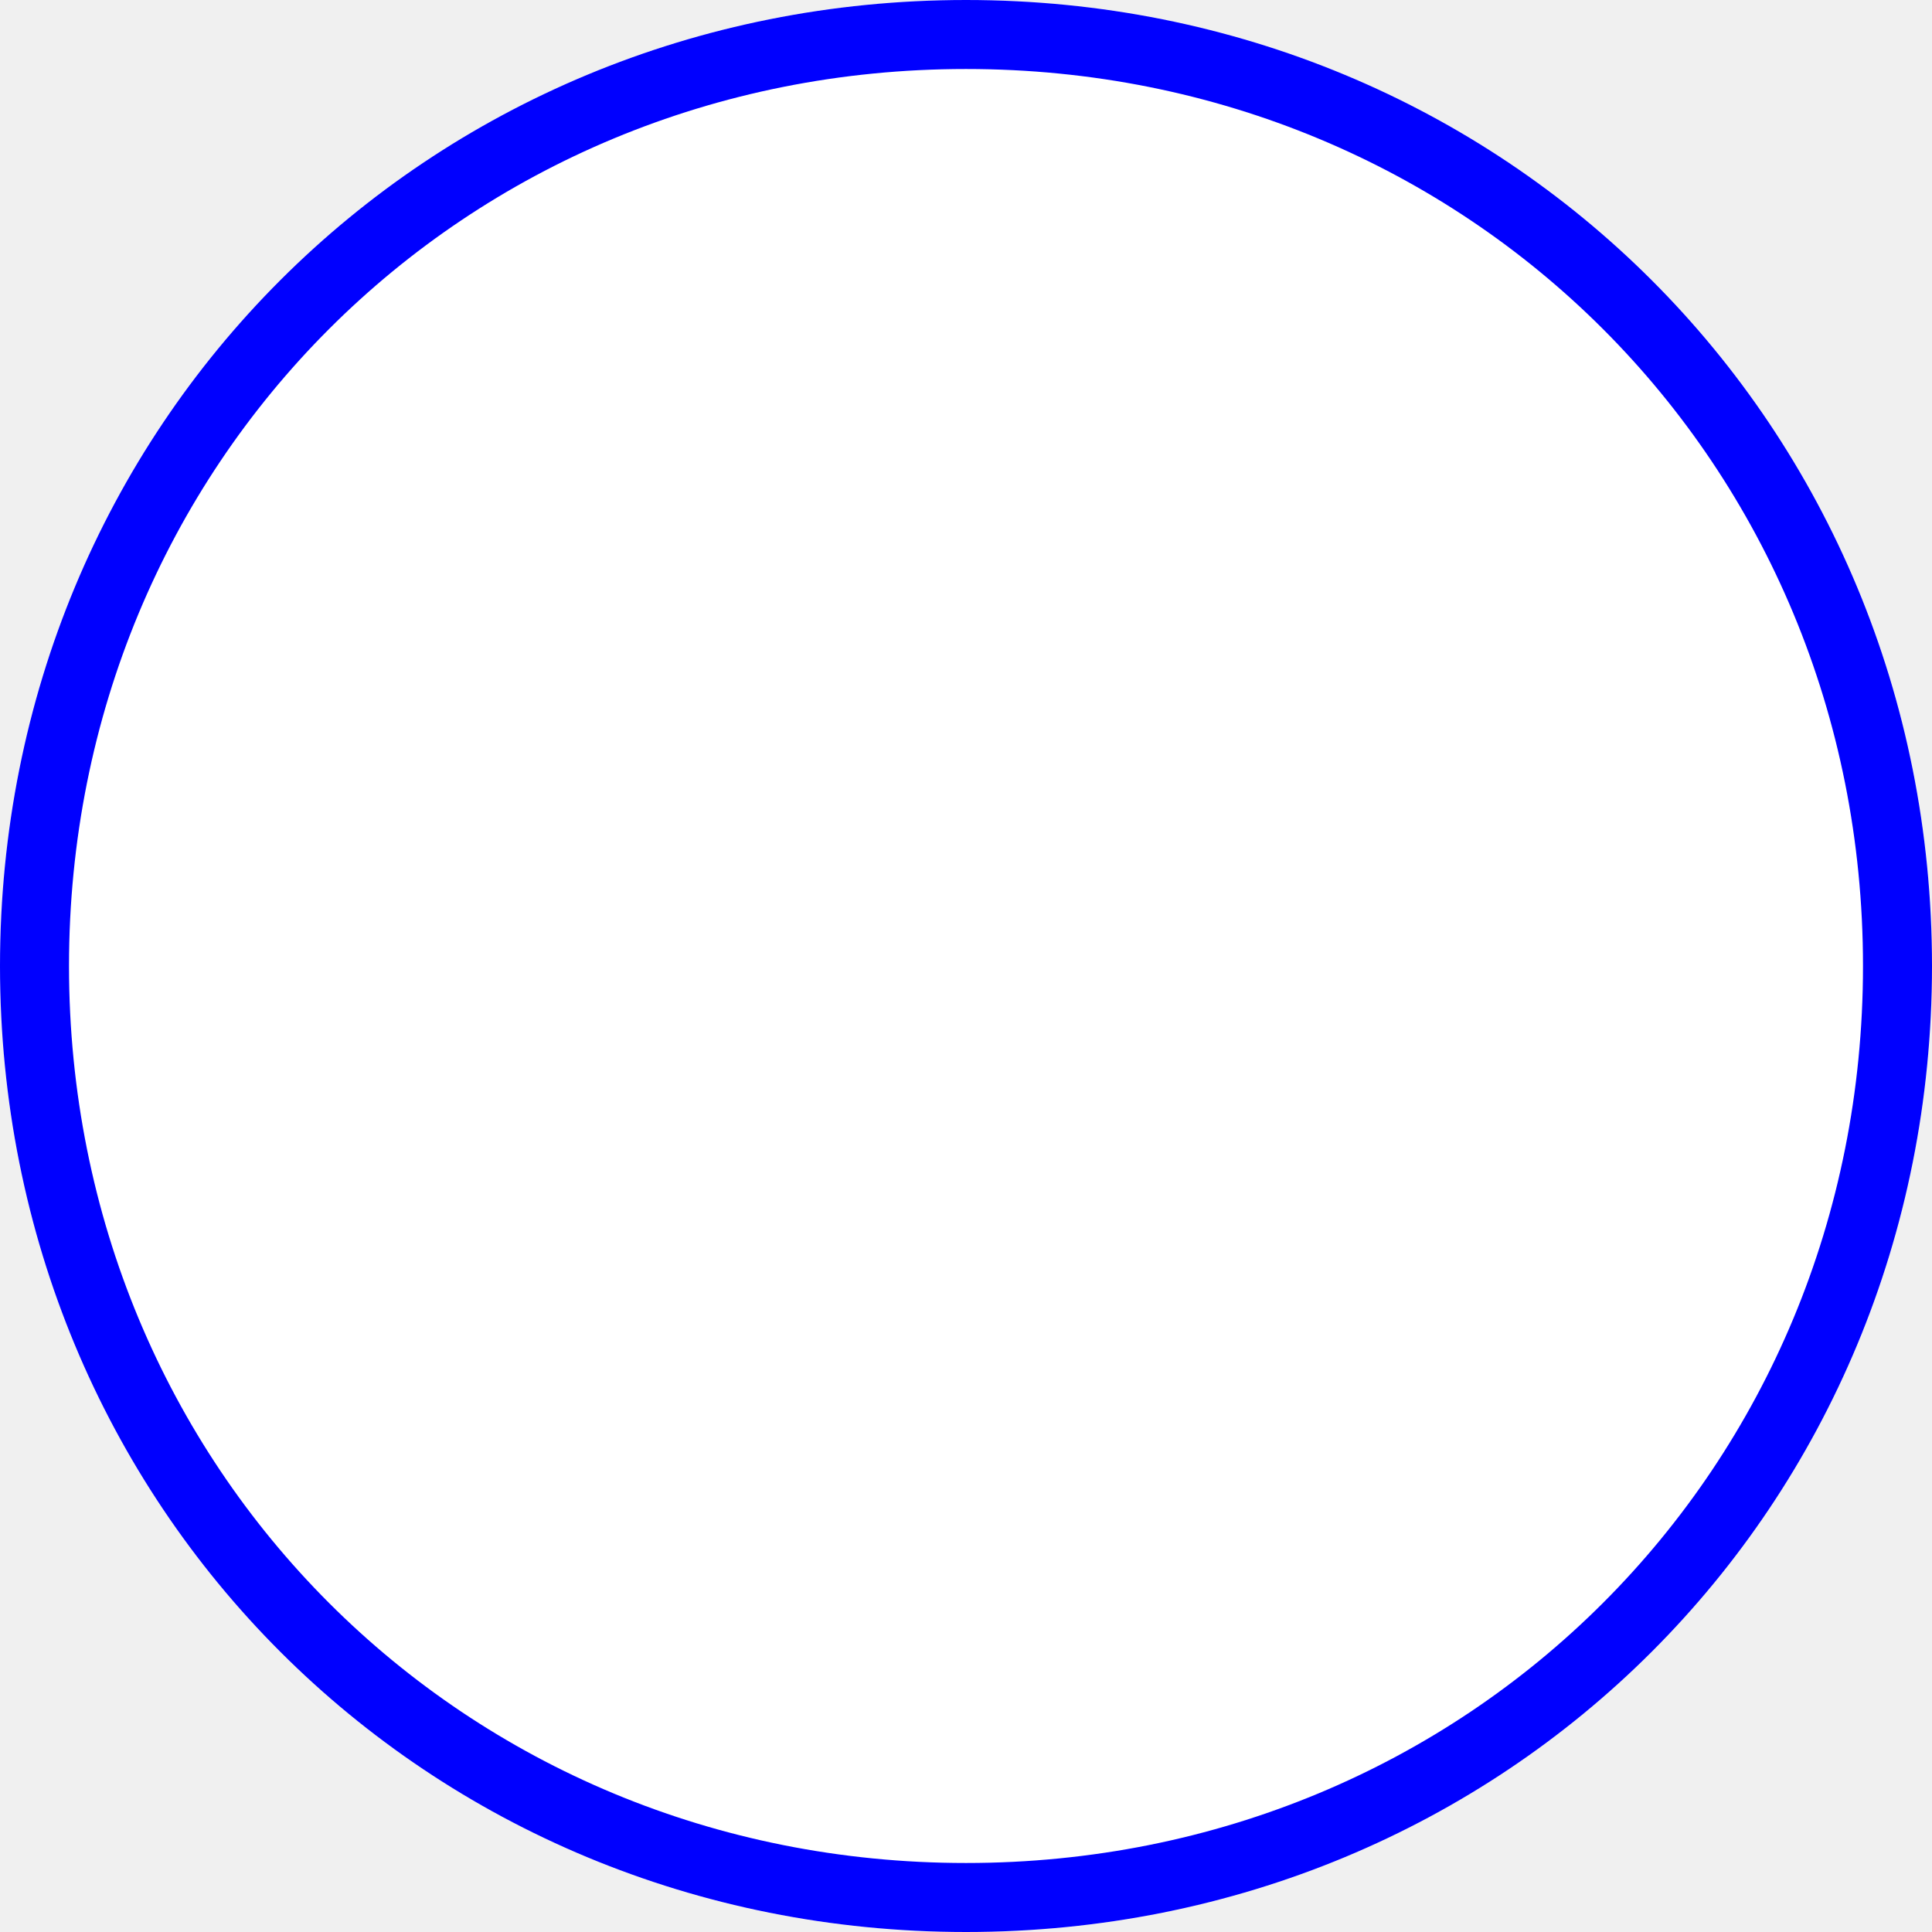
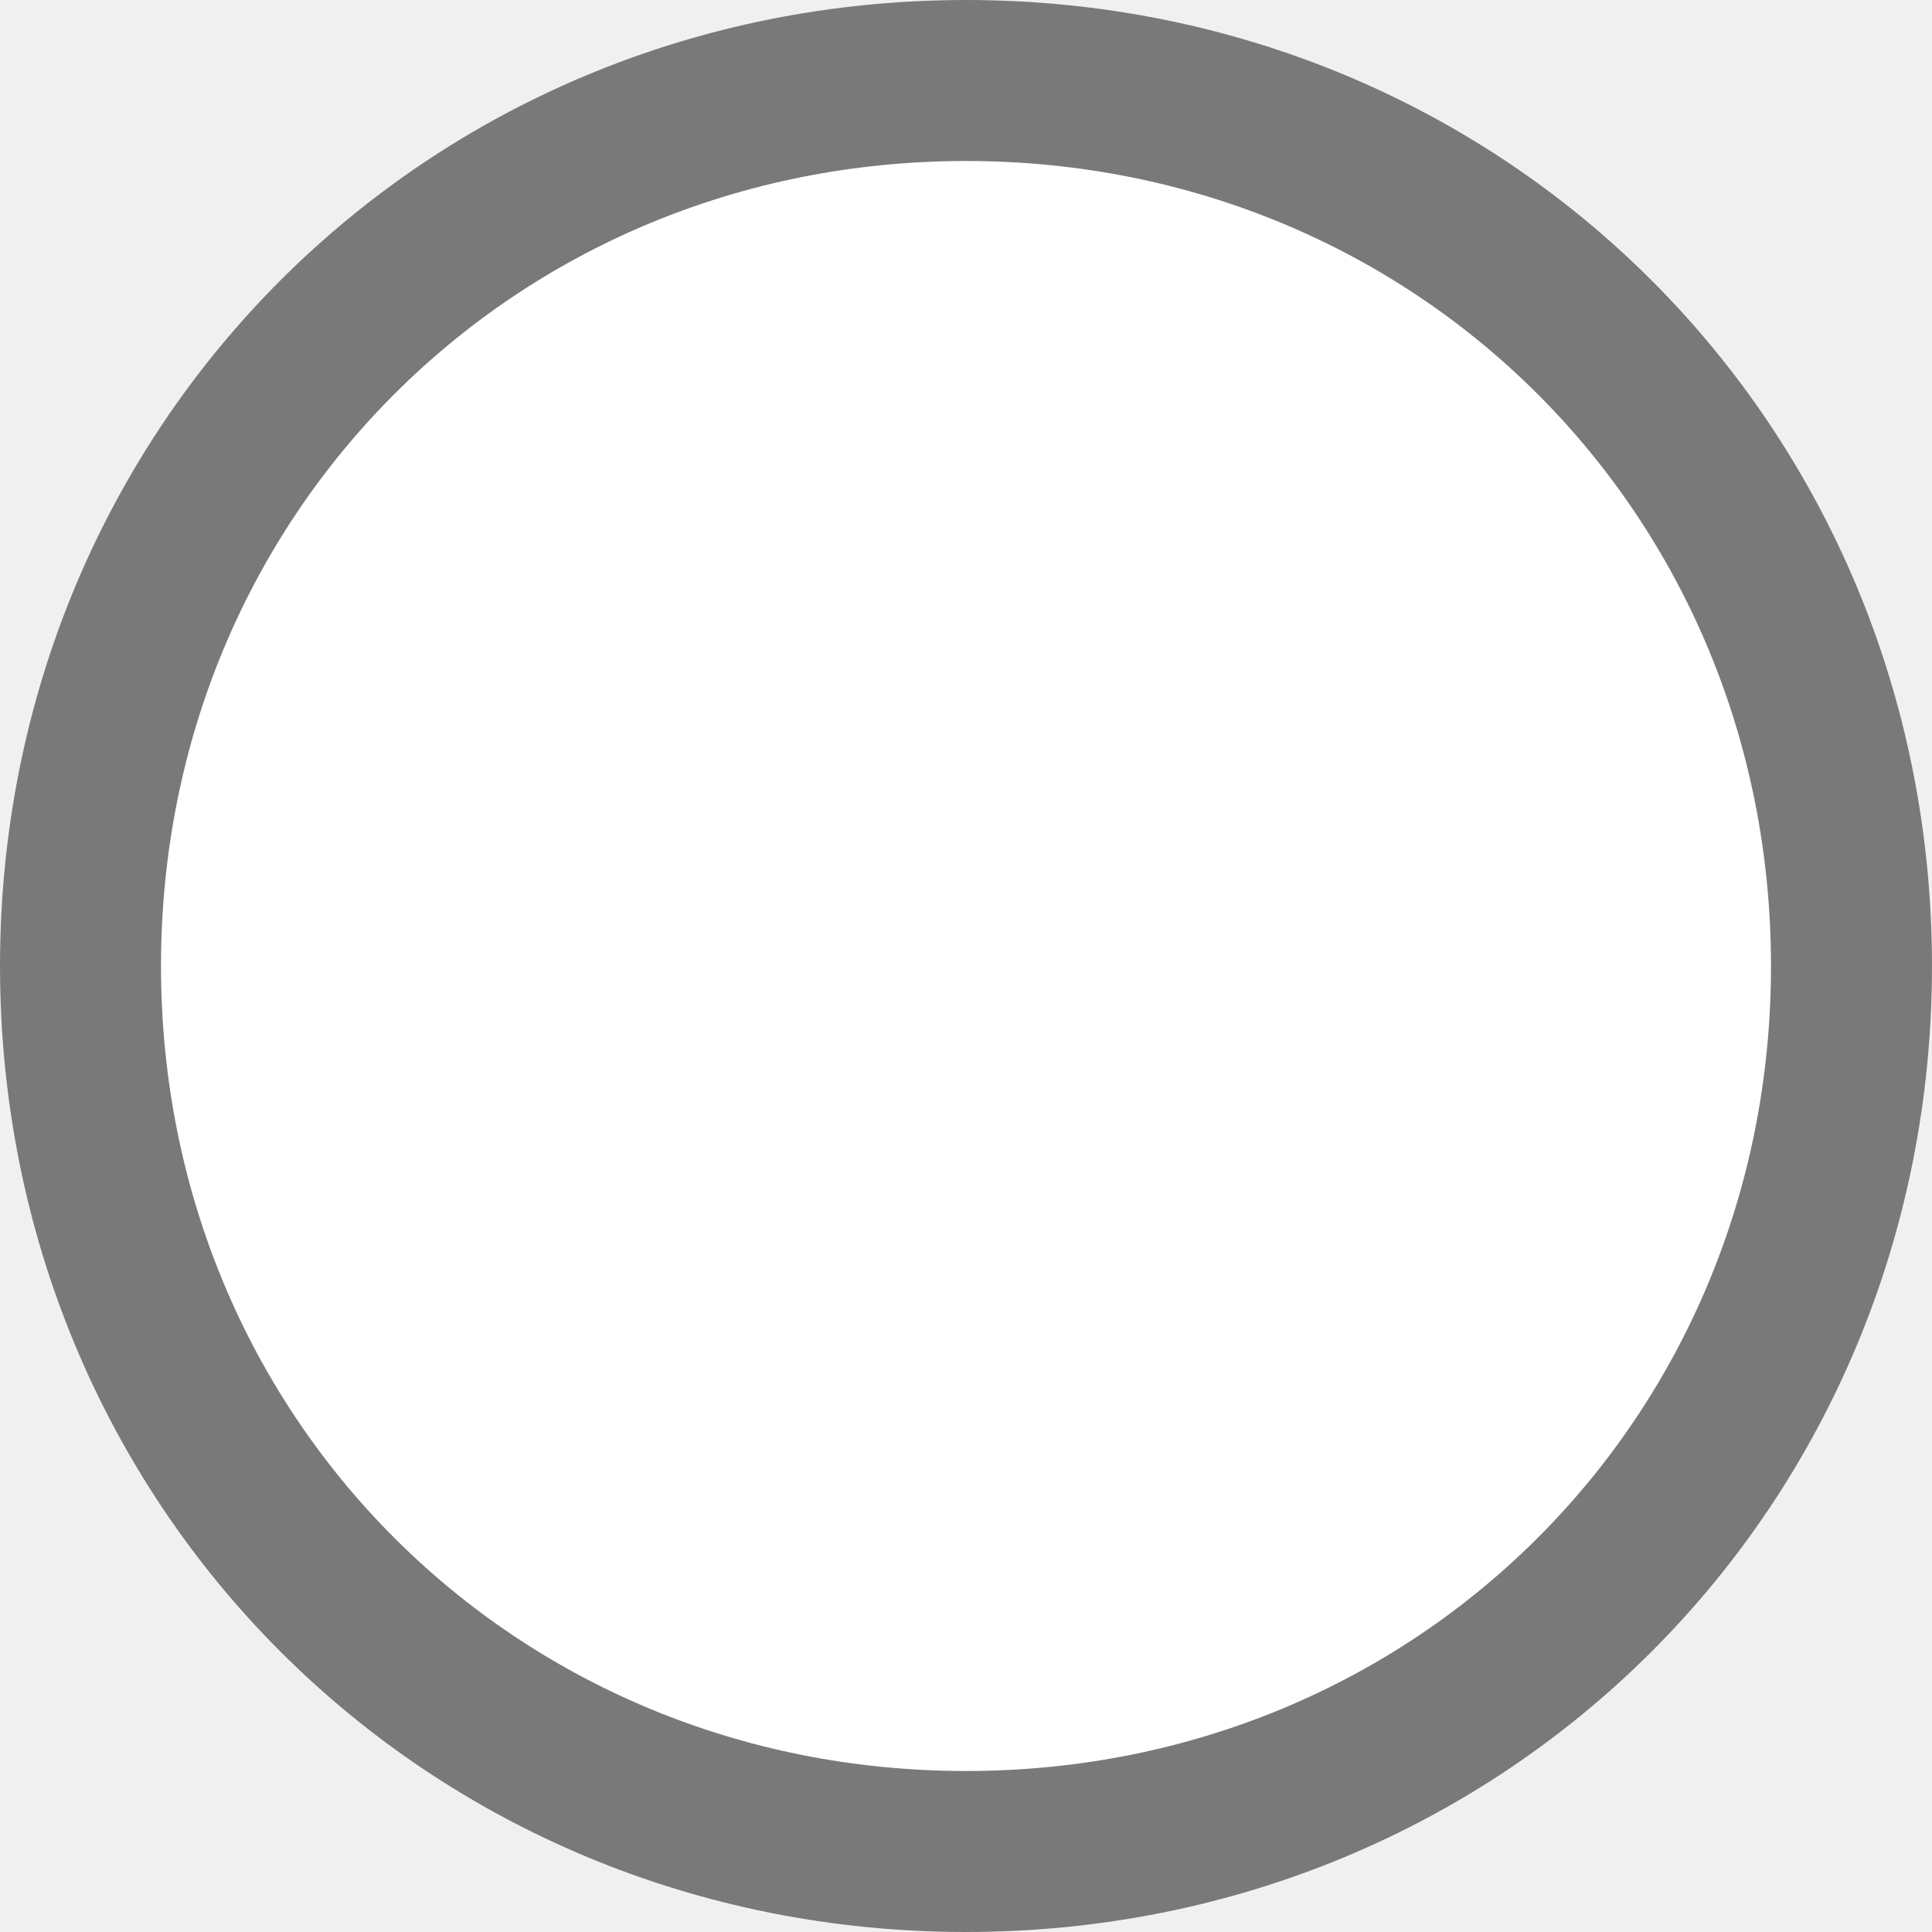
- <svg xmlns="http://www.w3.org/2000/svg" version="1.1" width="28px" height="28px">
-   <g transform="matrix(1 0 0 1 -1064 -261 )">
-     <path d="M 1078 261  C 1085.84 261  1092 267.16  1092 275  C 1092 282.84  1085.84 289  1078 289  C 1070.16 289  1064 282.84  1064 275  C 1064 267.16  1070.16 261  1078 261  Z " fill-rule="nonzero" fill="#ffffff" stroke="none" />
-     <path d="M 1078 261.5  C 1085.56 261.5  1091.5 267.44  1091.5 275  C 1091.5 282.56  1085.56 288.5  1078 288.5  C 1070.44 288.5  1064.5 282.56  1064.5 275  C 1064.5 267.44  1070.44 261.5  1078 261.5  Z " stroke-width="1" stroke="#0000ff" fill="none" />
-   </g>
+ <svg xmlns="http://www.w3.org/2000/svg" version="1.1" width="12px" height="12px" viewBox="677 375.5  12 12">
+   <path d="M 683 375.5  C 686.36 375.5  689 378.14  689 381.5  C 689 384.86  686.36 387.5  683 387.5  C 679.64 387.5  677 384.86  677 381.5  C 677 378.14  679.64 375.5  683 375.5  Z " fill-rule="nonzero" fill="#ffffff" stroke="none" />
+   <path d="M 683 376  C 686.08 376  688.5 378.42  688.5 381.5  C 688.5 384.58  686.08 387  683 387  C 679.92 387  677.5 384.58  677.5 381.5  C 677.5 378.42  679.92 376  683 376  Z " stroke-width="1" stroke="#797979" fill="none" />
</svg>
